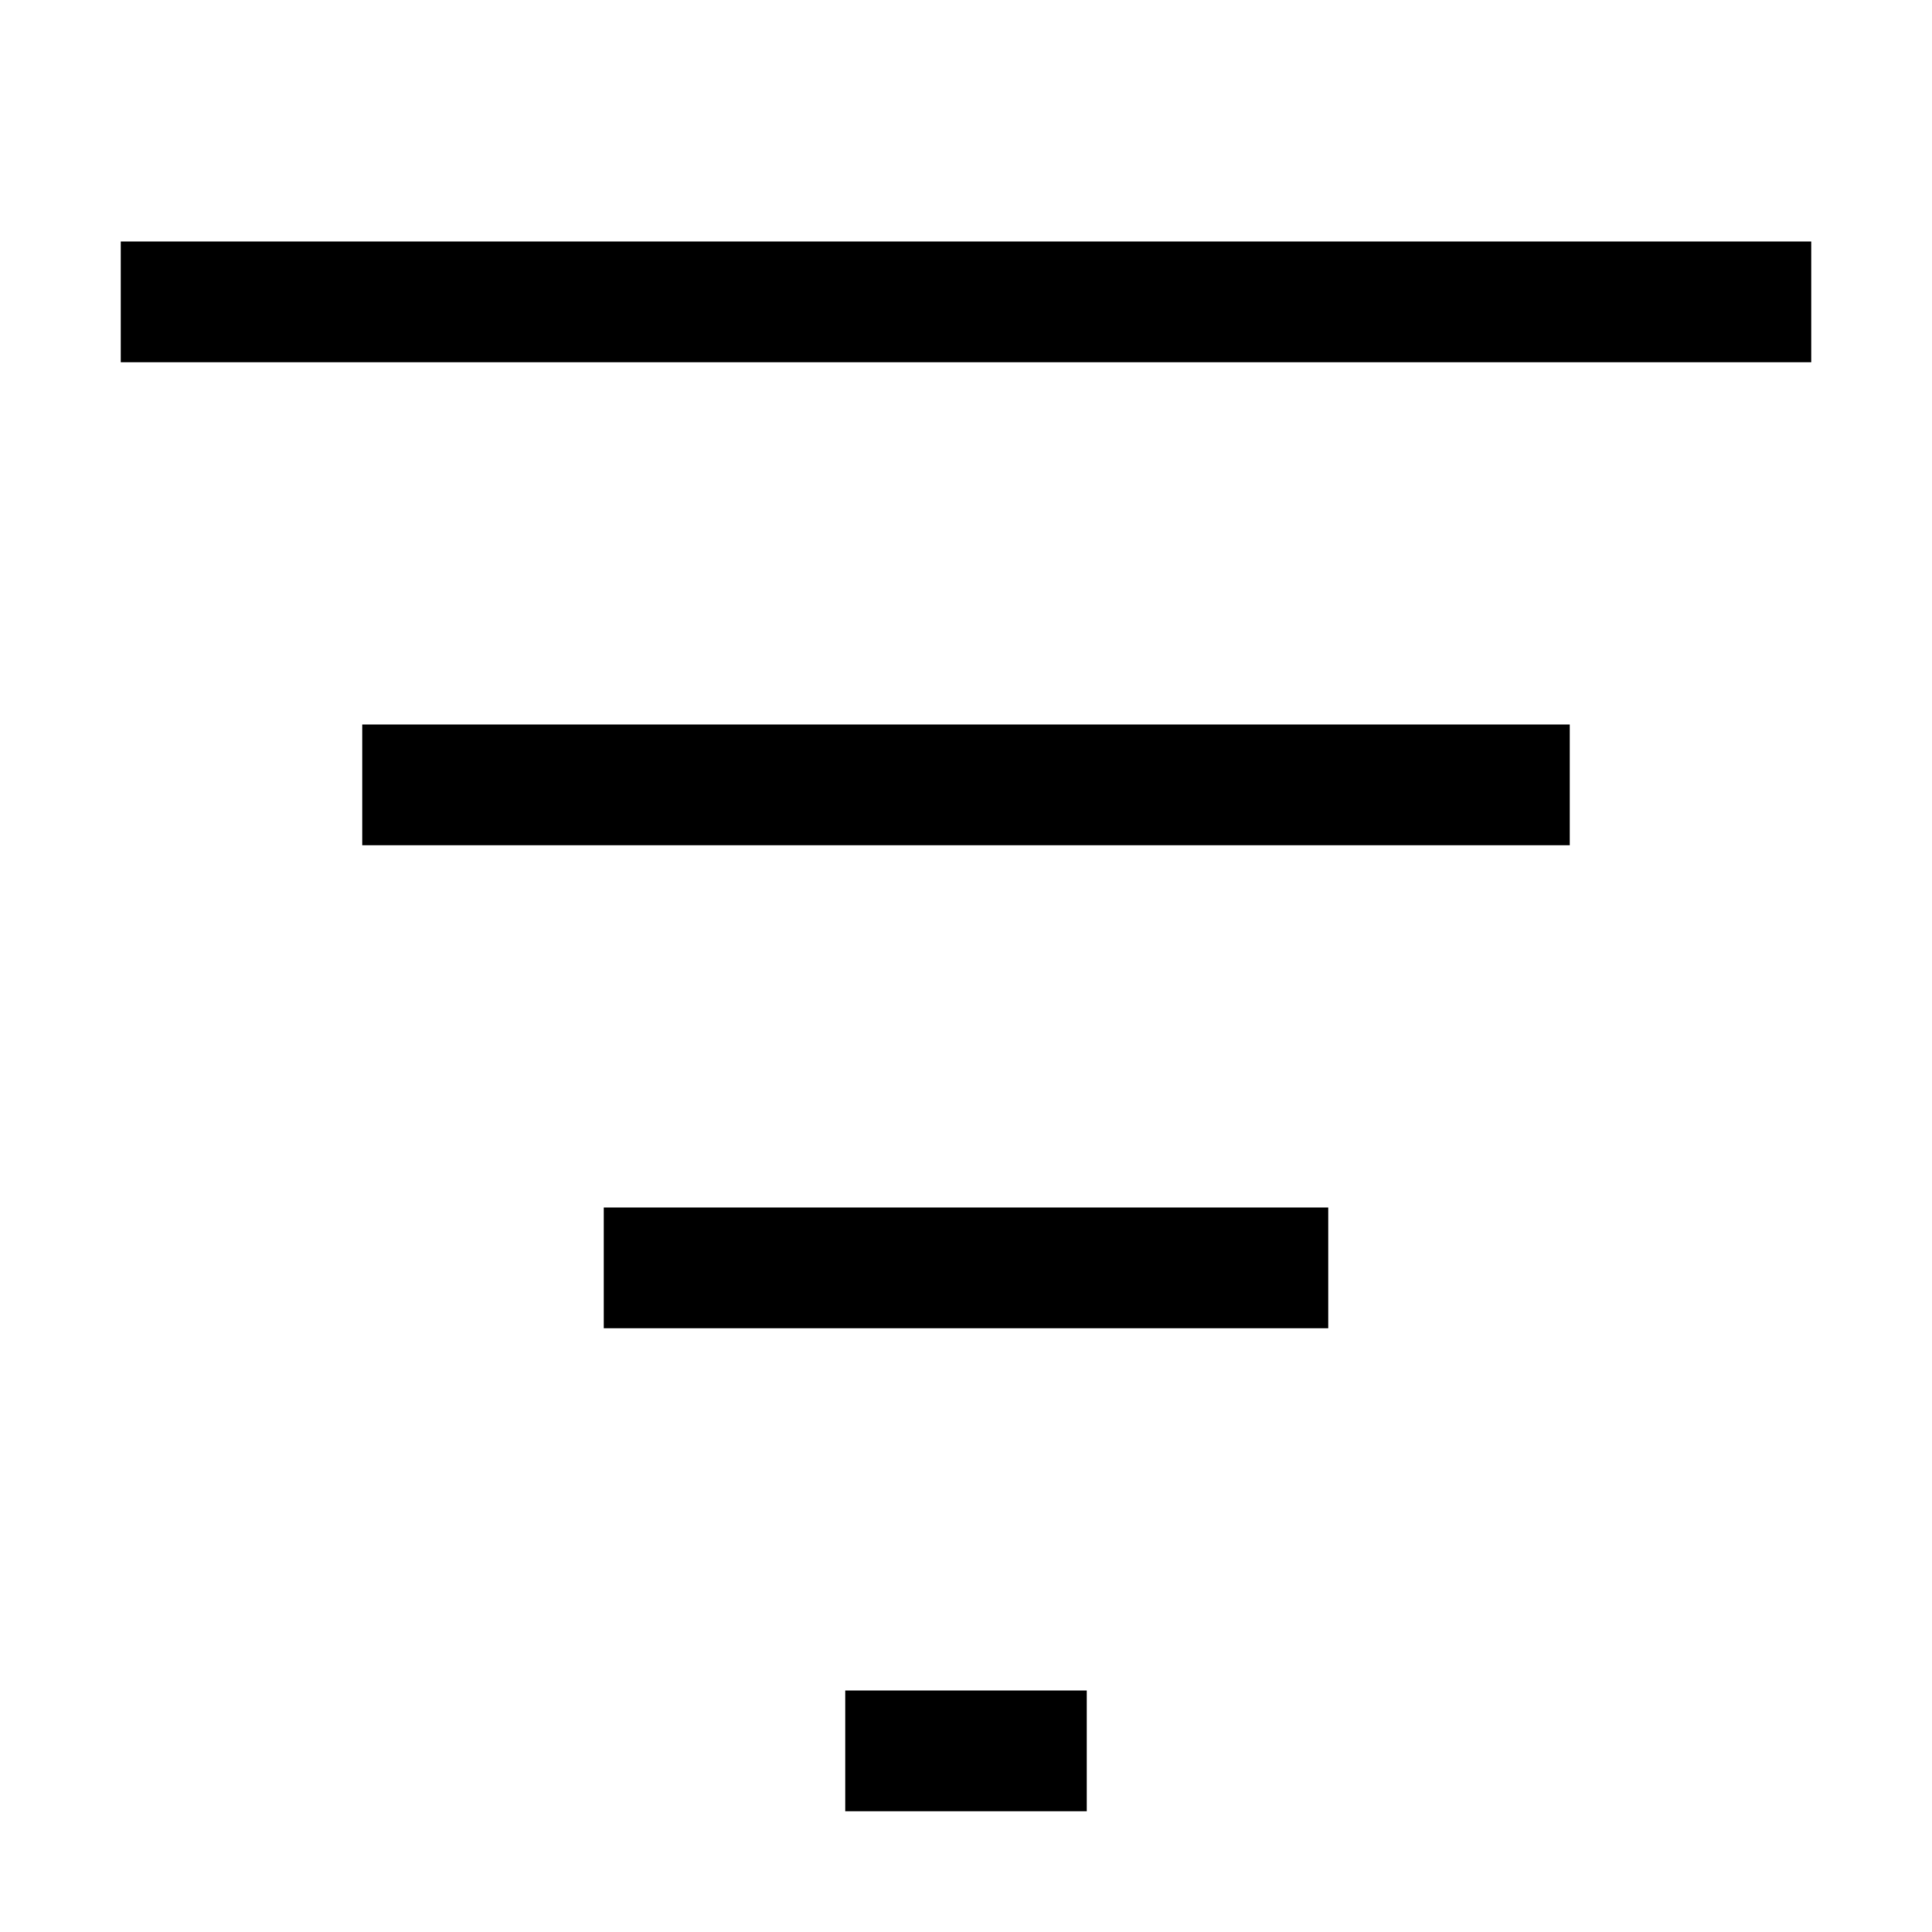
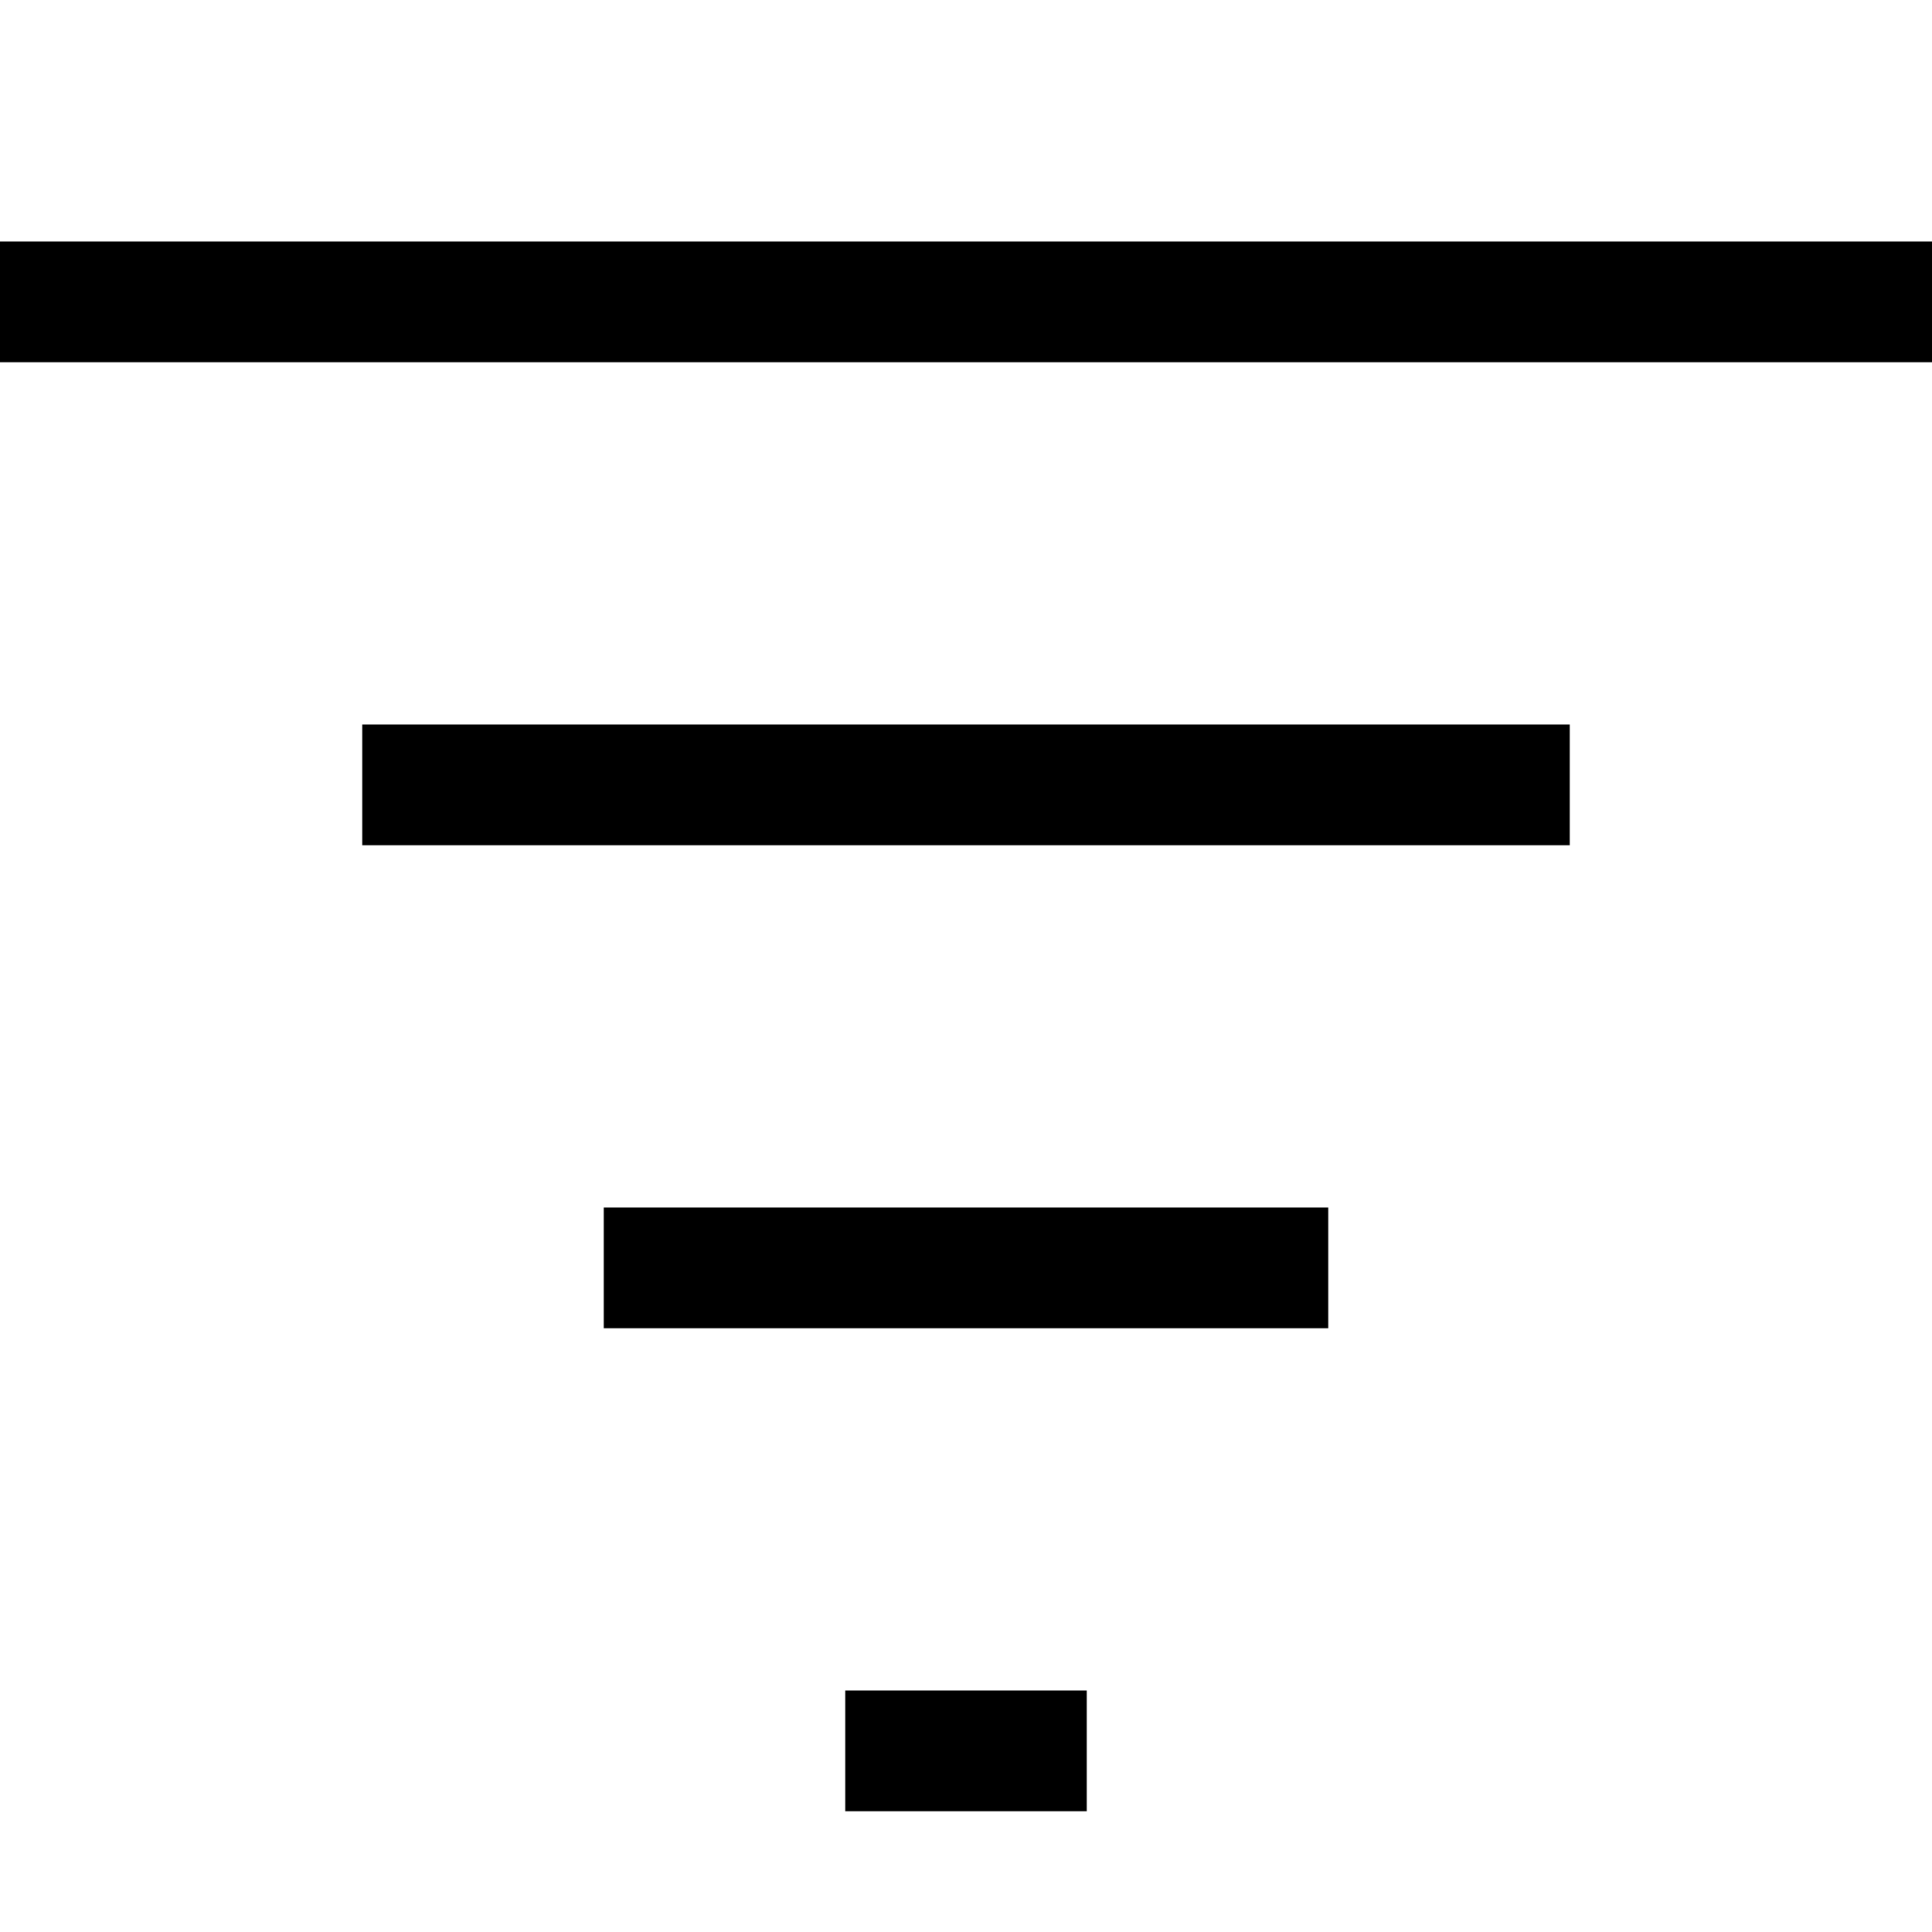
<svg xmlns="http://www.w3.org/2000/svg" viewBox="0 0 16 16" fill="none">
-   <path fill-rule="evenodd" clip-rule="evenodd" d="M1 2H15V3H1V2ZM3 6H13V7H3V6ZM11 10H5V11H11V10ZM7 14H9V15H7V14Z" fill="currentColor" />
+   <path fill-rule="evenodd" clip-rule="evenodd" d="M16 2H0V3H16V2ZM13 6H3V7H13V6ZM5 10H11V11H5V10ZM9 14H7V15H9V14Z" fill="currentColor" />
</svg>
